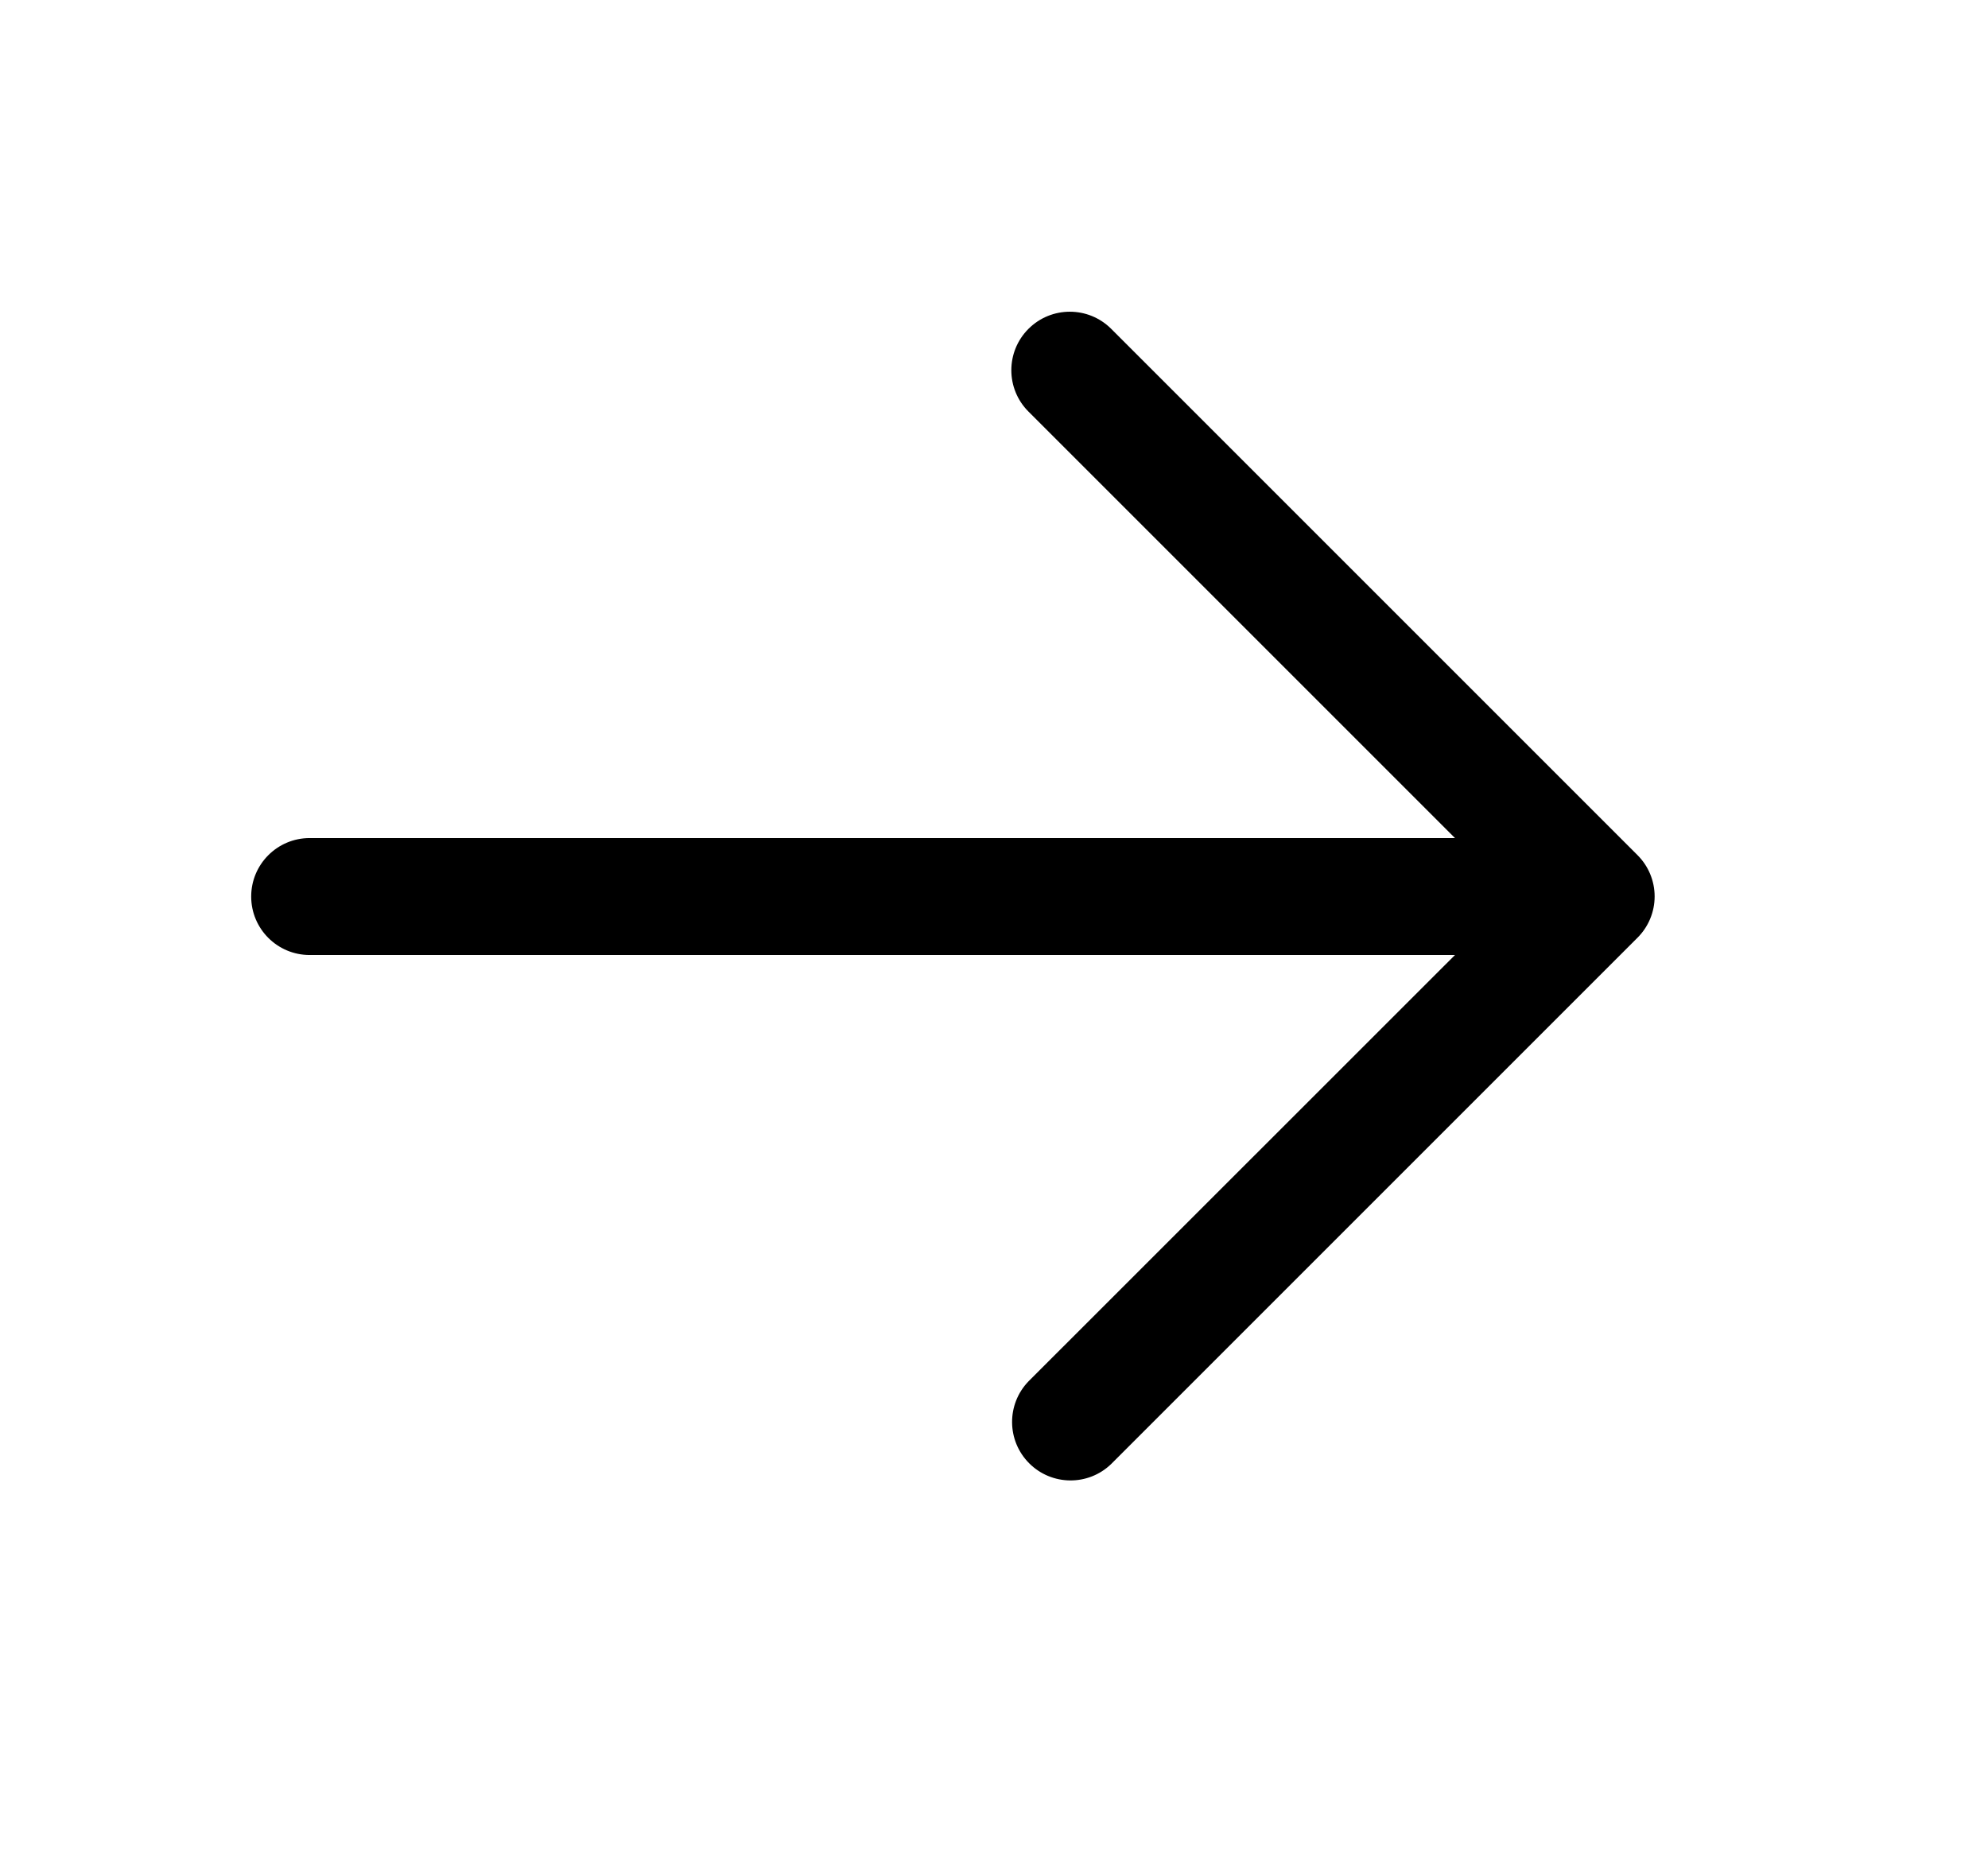
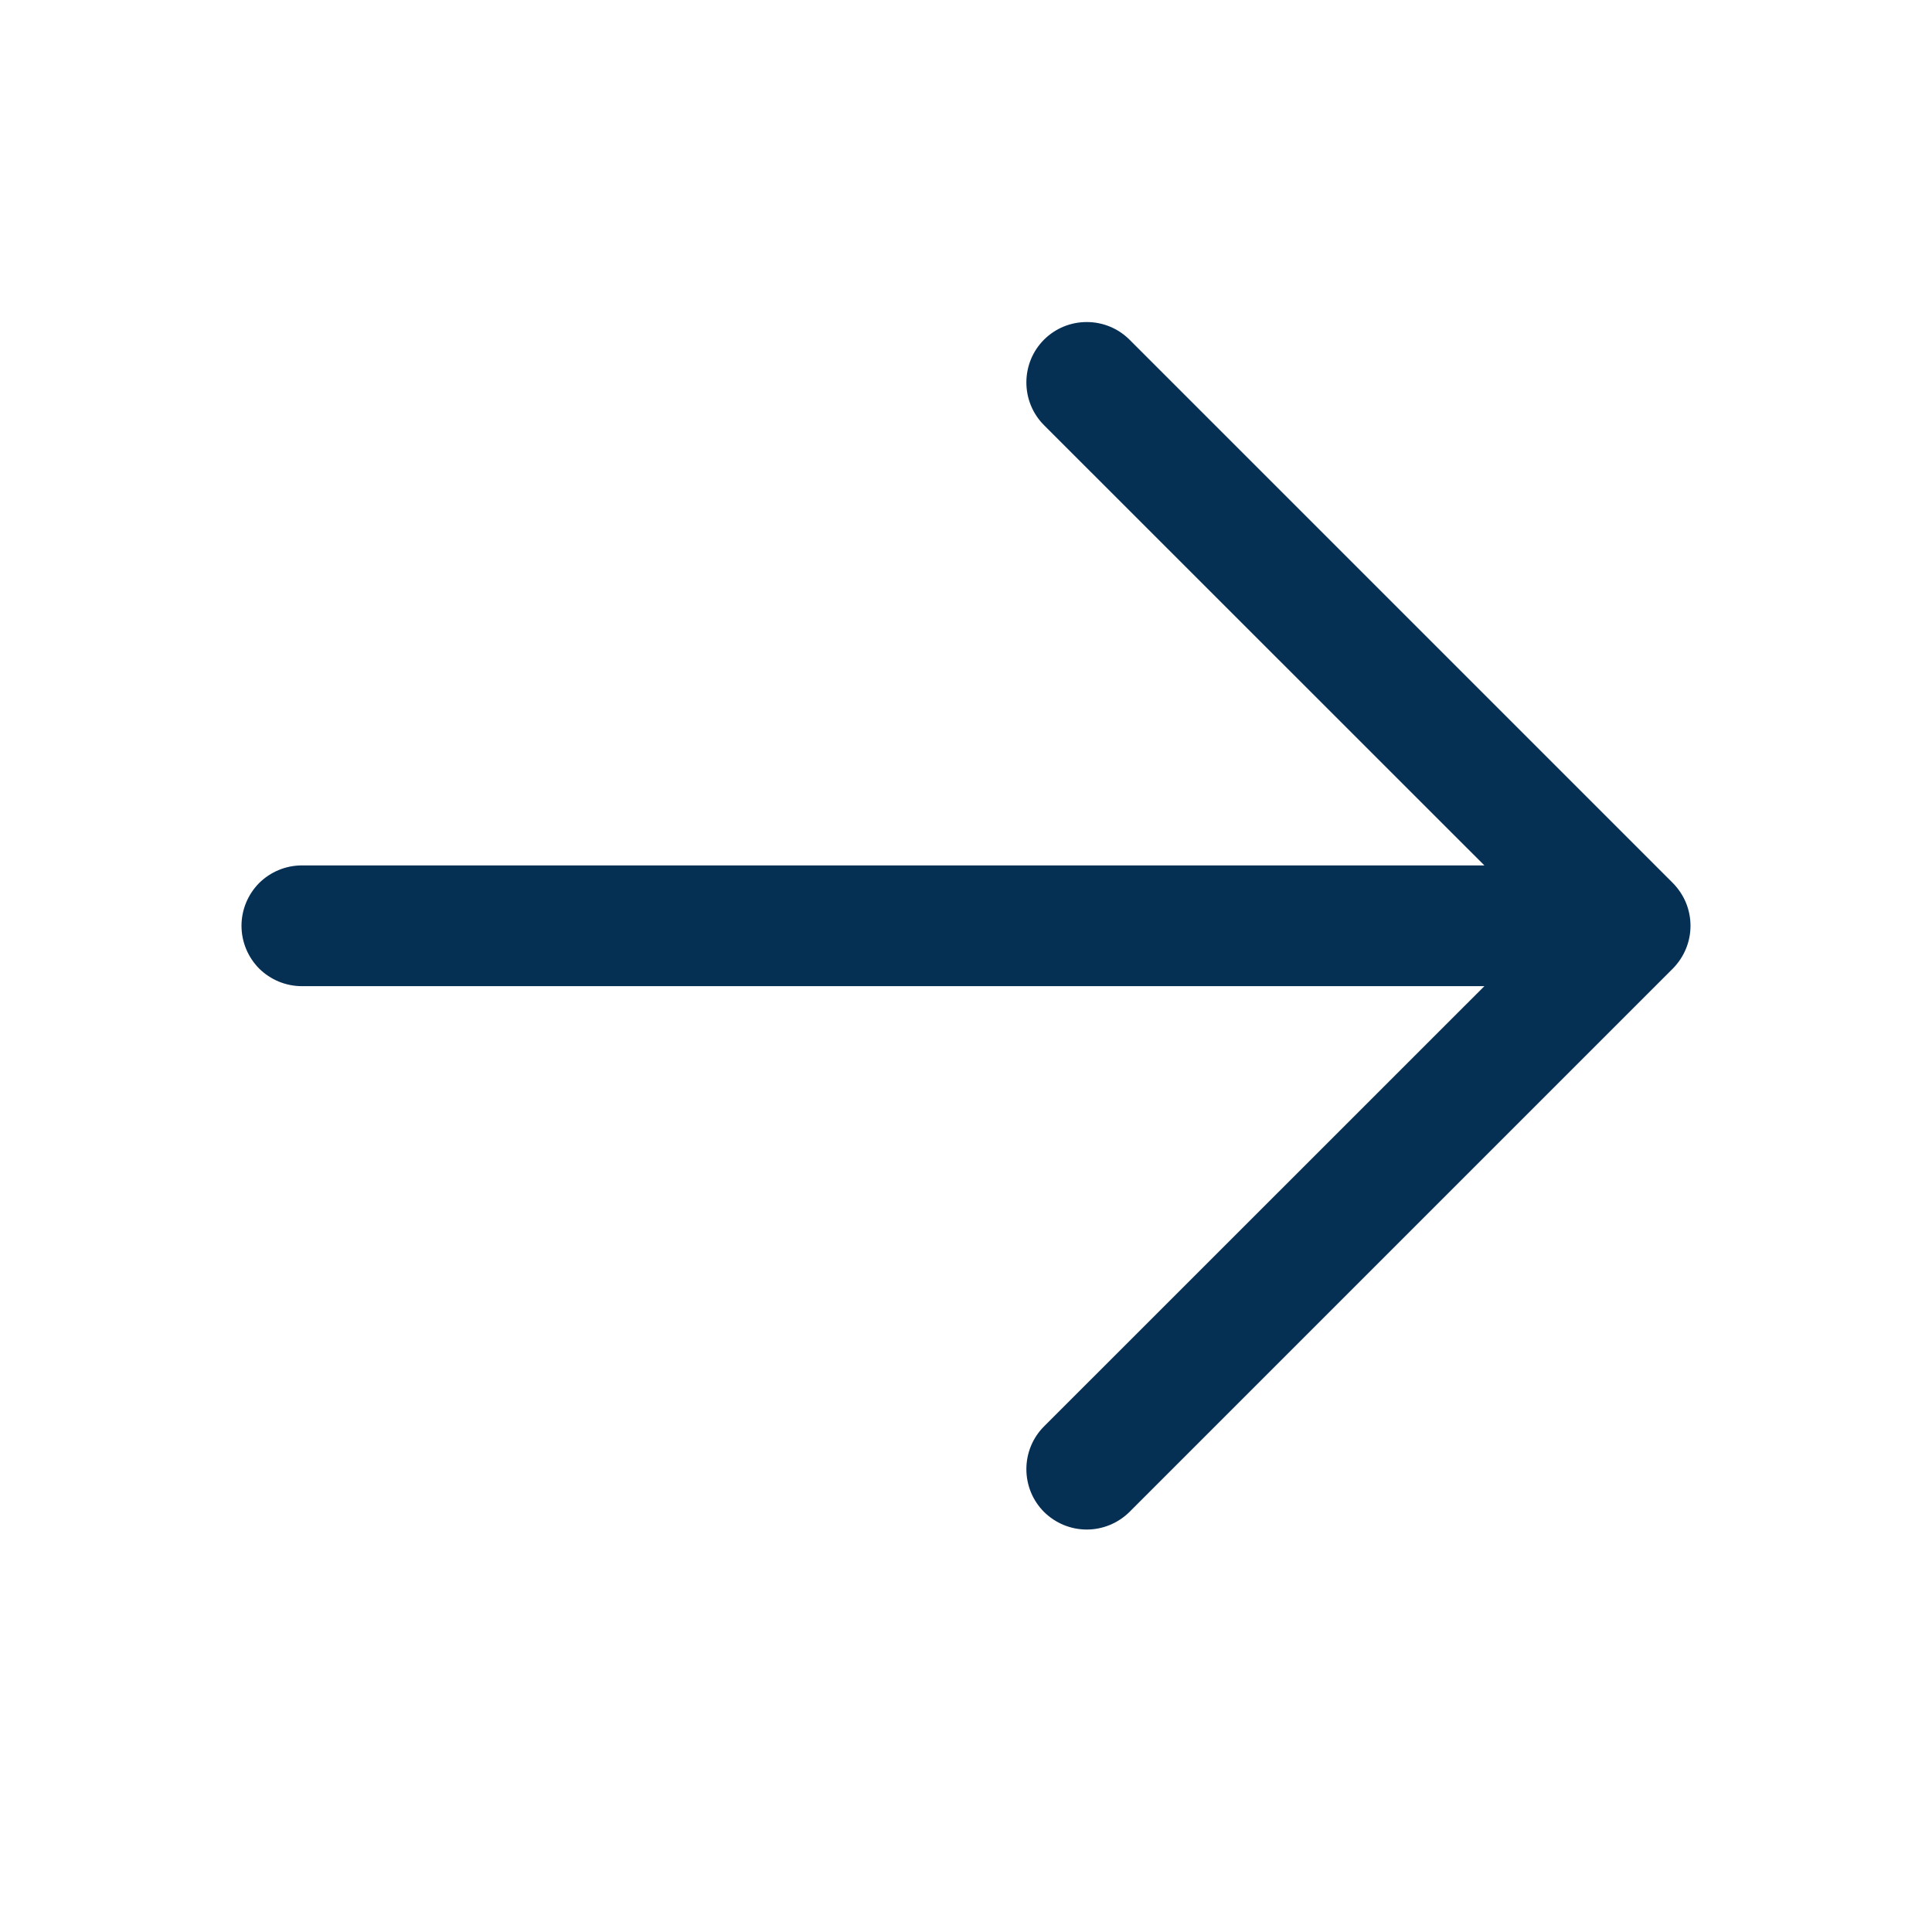
- <svg xmlns="http://www.w3.org/2000/svg" fill="none" viewBox="0 0 17 16">
-   <path fill="currentColor" d="m14.002 8.02-4.5 4.5a.5.5 0 0 1-.707-.707l3.647-3.646H2.648a.5.5 0 1 1 0-1h9.794L8.795 3.52a.5.5 0 1 1 .707-.708l4.5 4.5a.499.499 0 0 1 0 .708Z" />
+ <svg xmlns="http://www.w3.org/2000/svg" viewBox="0 0 16 16" width="16" height="16" fill="none">
+   <path d="M13.854 8.021L9.354 12.521C9.26 12.614 9.133 12.667 9 12.667C8.867 12.667 8.74 12.614 8.646 12.521C8.552 12.427 8.5 12.3 8.5 12.167C8.5 12.034 8.552 11.907 8.646 11.813L12.293 8.167H2.5C2.367 8.167 2.24 8.114 2.146 8.021C2.053 7.927 2 7.8 2 7.667C2 7.534 2.053 7.407 2.146 7.313C2.24 7.22 2.367 7.167 2.5 7.167H12.293L8.646 3.521C8.552 3.427 8.5 3.3 8.5 3.167C8.5 3.034 8.552 2.907 8.646 2.813C8.74 2.719 8.867 2.667 9 2.667C9.133 2.667 9.26 2.719 9.354 2.813L13.854 7.313C13.9 7.36 13.937 7.415 13.962 7.475C13.987 7.536 14 7.601 14 7.667C14 7.733 13.987 7.798 13.962 7.858C13.937 7.919 13.9 7.974 13.854 8.021Z" fill="#062F54" />
</svg>
